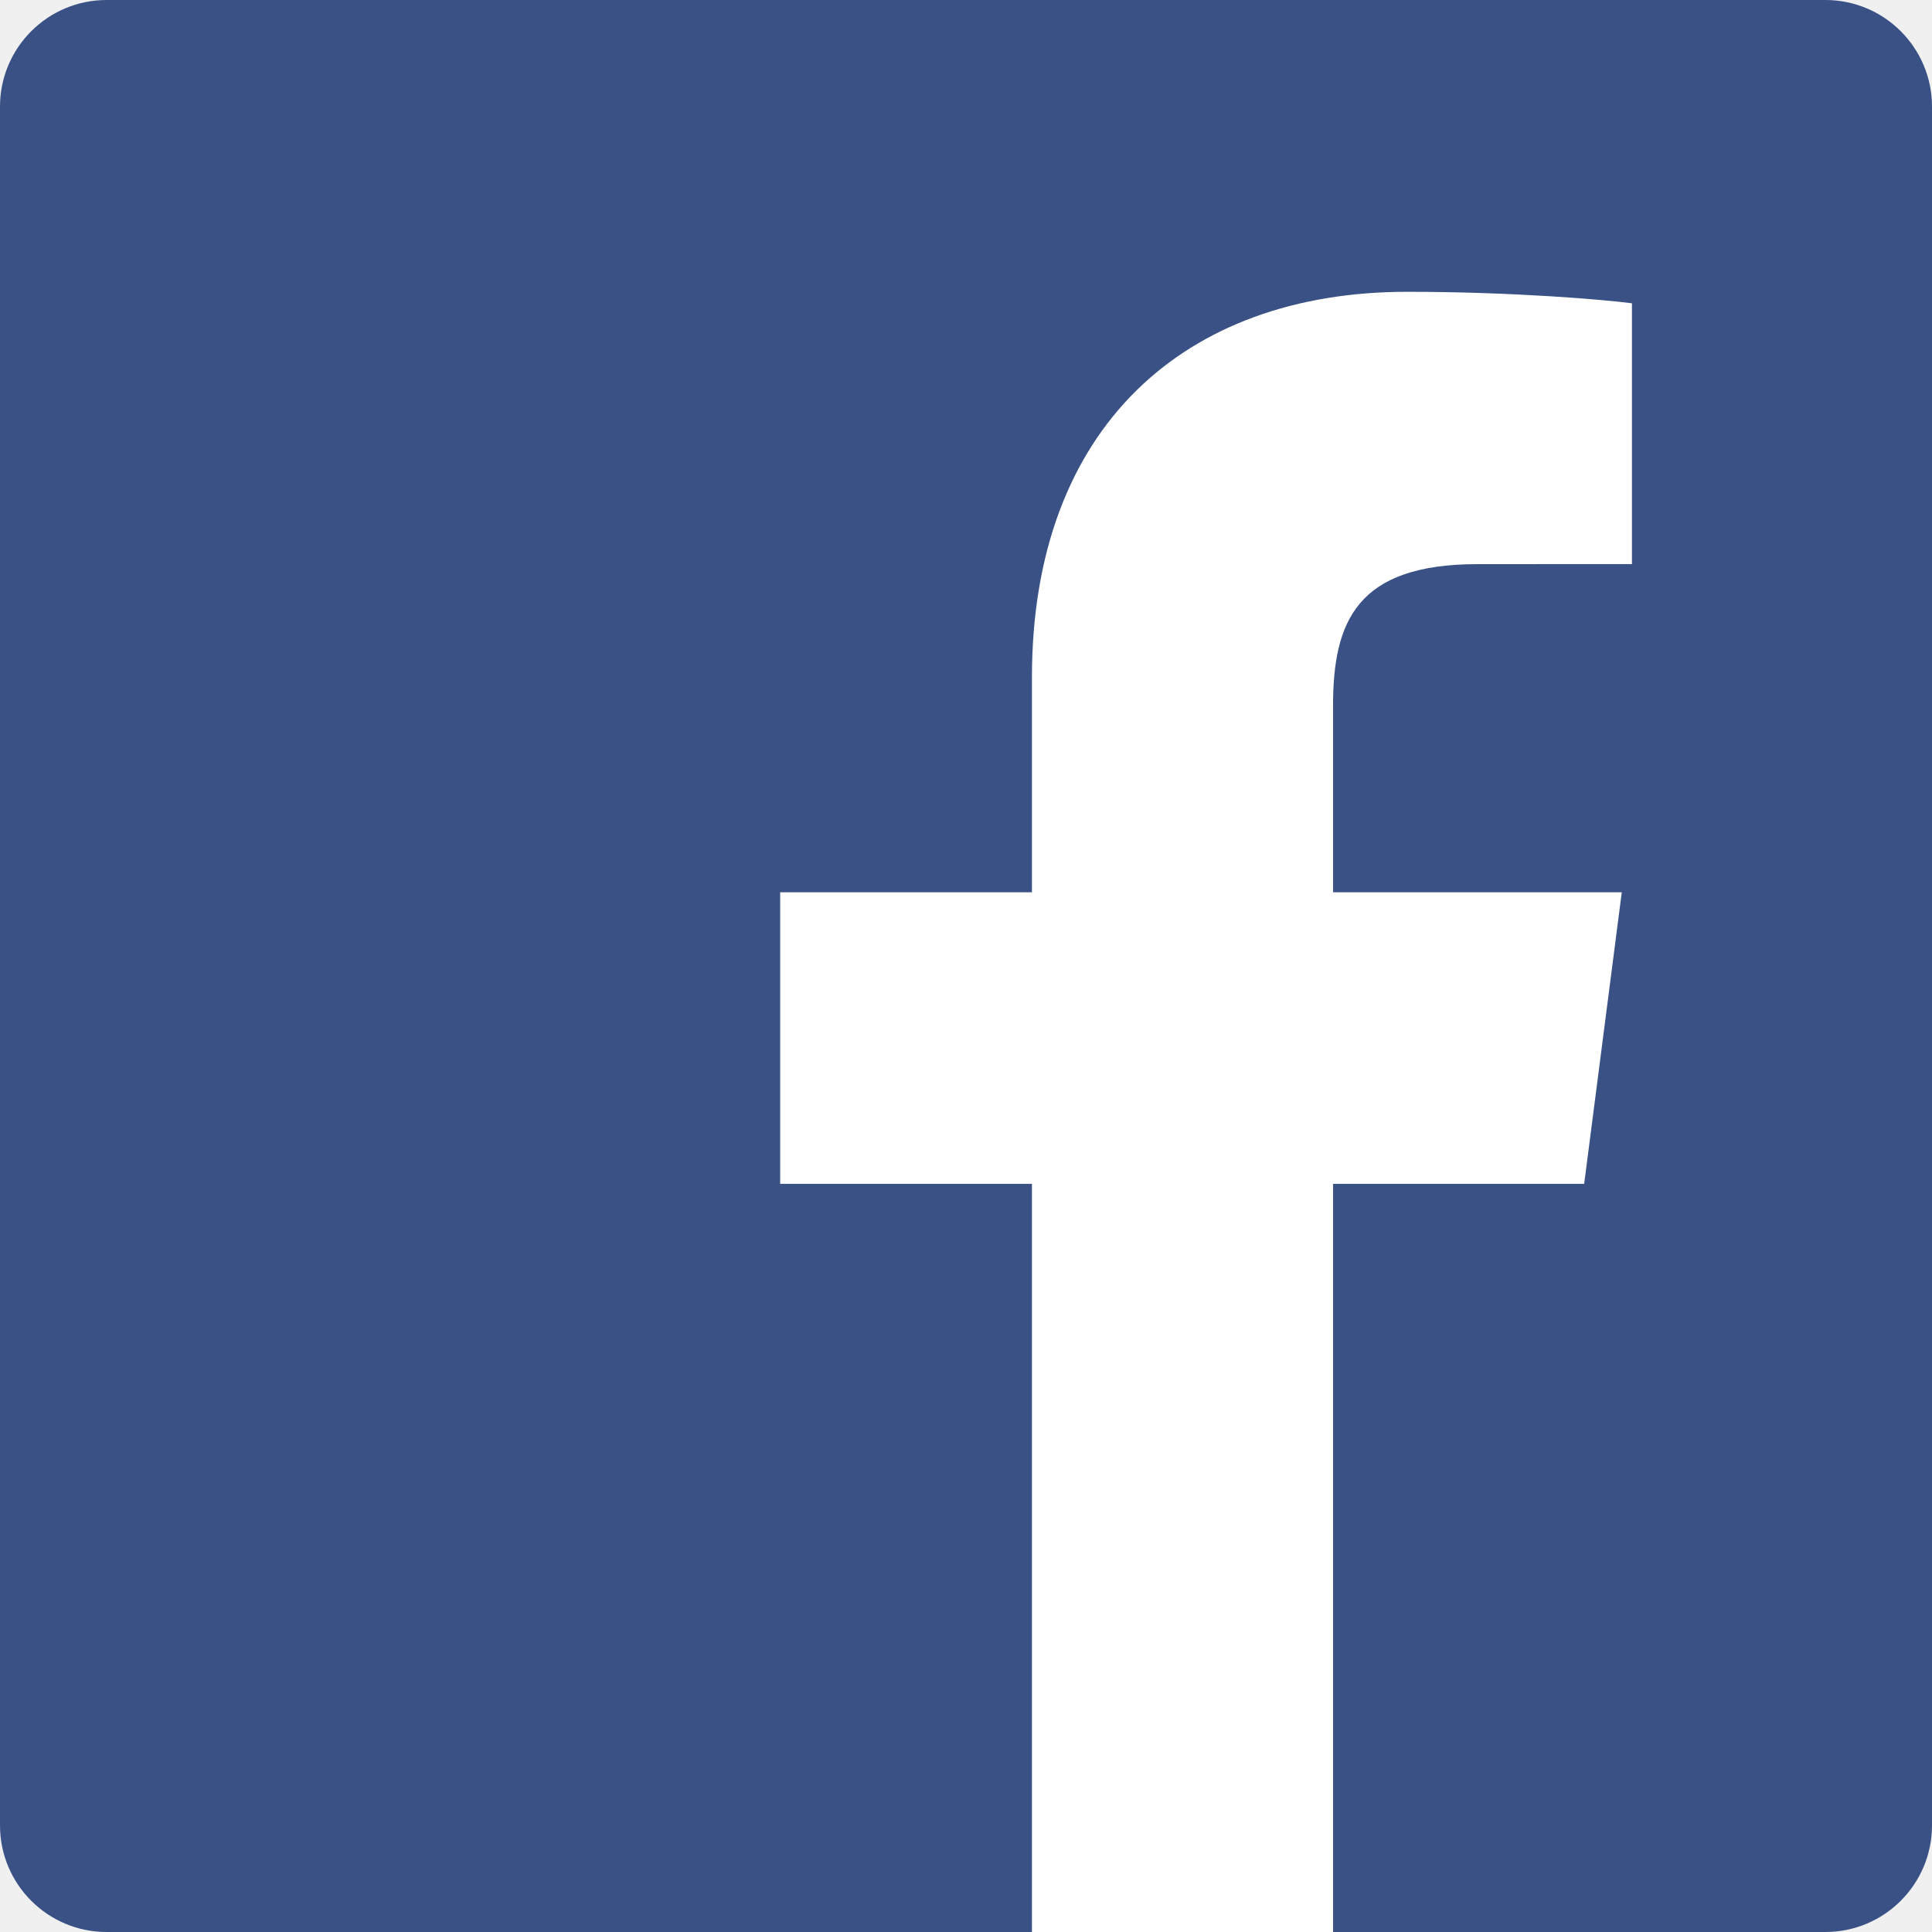
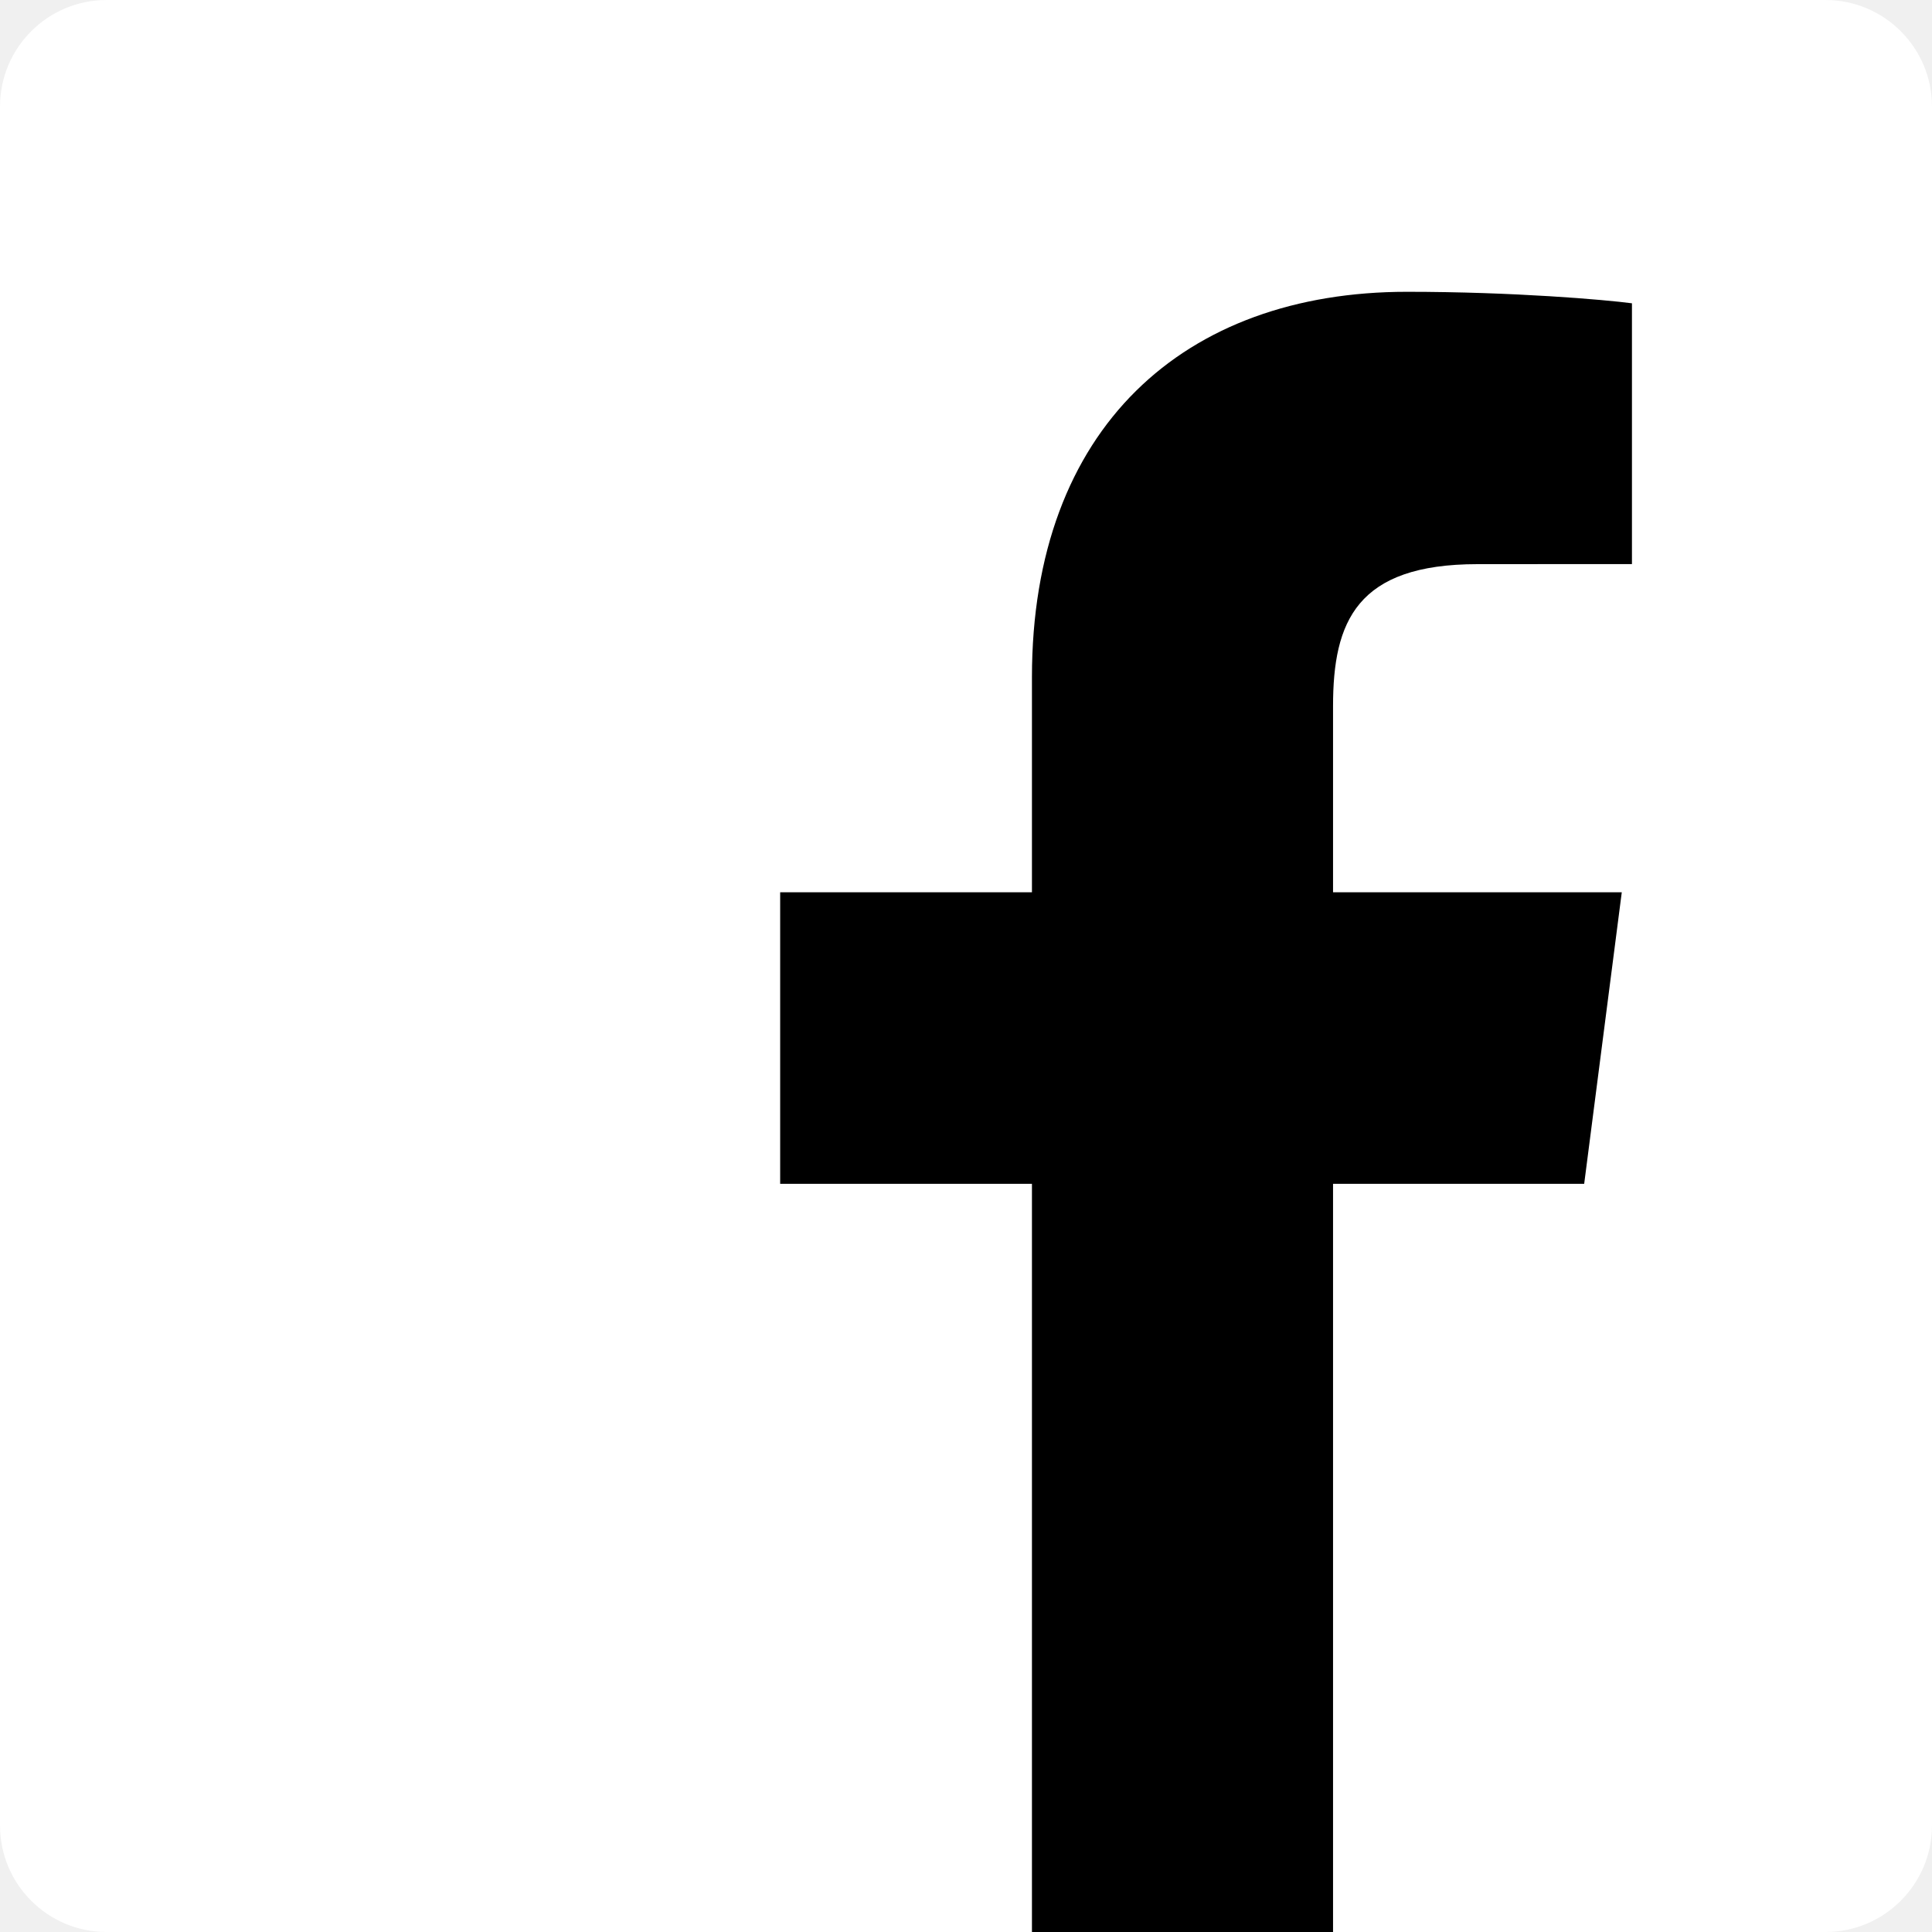
<svg xmlns="http://www.w3.org/2000/svg" width="256px" height="256px" viewBox="0 0 256 256" version="1.1" preserveAspectRatio="xMidYMid">
  <g>
-     <path d="M241.871,256.001 C249.673,256.001 256,249.675 256,241.872 L256,14.129 C256,6.325 249.673,0 241.871,0 L14.129,0 C6.324,0 0,6.325 0,14.129 L0,241.872 C0,249.675 6.324,256.001 14.129,256.001 L241.871,256.001" fill="#395185" />
-     <path d="M176.635,256.001 L176.635,156.864 L209.912,156.864 L214.894,118.229 L176.635,118.229 L176.635,93.561 C176.635,82.375 179.742,74.752 195.783,74.752 L216.242,74.743 L216.242,40.188 C212.702,39.717 200.558,38.665 186.43,38.665 C156.932,38.665 136.738,56.67 136.738,89.736 L136.738,118.229 L103.376,118.229 L103.376,156.864 L136.738,156.864 L136.738,256.001 L176.635,256.001" fill="#FFFFFF" />
+     <path d="M241.871,256.001 C249.673,256.001 256,249.675 256,241.872 L256,14.129 C256,6.325 249.673,0 241.871,0 L14.129,0 C6.324,0 0,6.325 0,14.129 L0,241.872 C0,249.675 6.324,256.001 14.129,256.001 L241.871,256.001" fill="#FFFFFF" />
+     <path d="M176.635,256.001 L176.635,156.864 L209.912,156.864 L214.894,118.229 L176.635,118.229 L176.635,93.561 C176.635,82.375 179.742,74.752 195.783,74.752 L216.242,74.743 L216.242,40.188 C212.702,39.717 200.558,38.665 186.43,38.665 C156.932,38.665 136.738,56.67 136.738,89.736 L136.738,118.229 L103.376,118.229 L103.376,156.864 L136.738,156.864 L136.738,256.001 L176.635,256.001" fill="#000000" />
  </g>
</svg>
